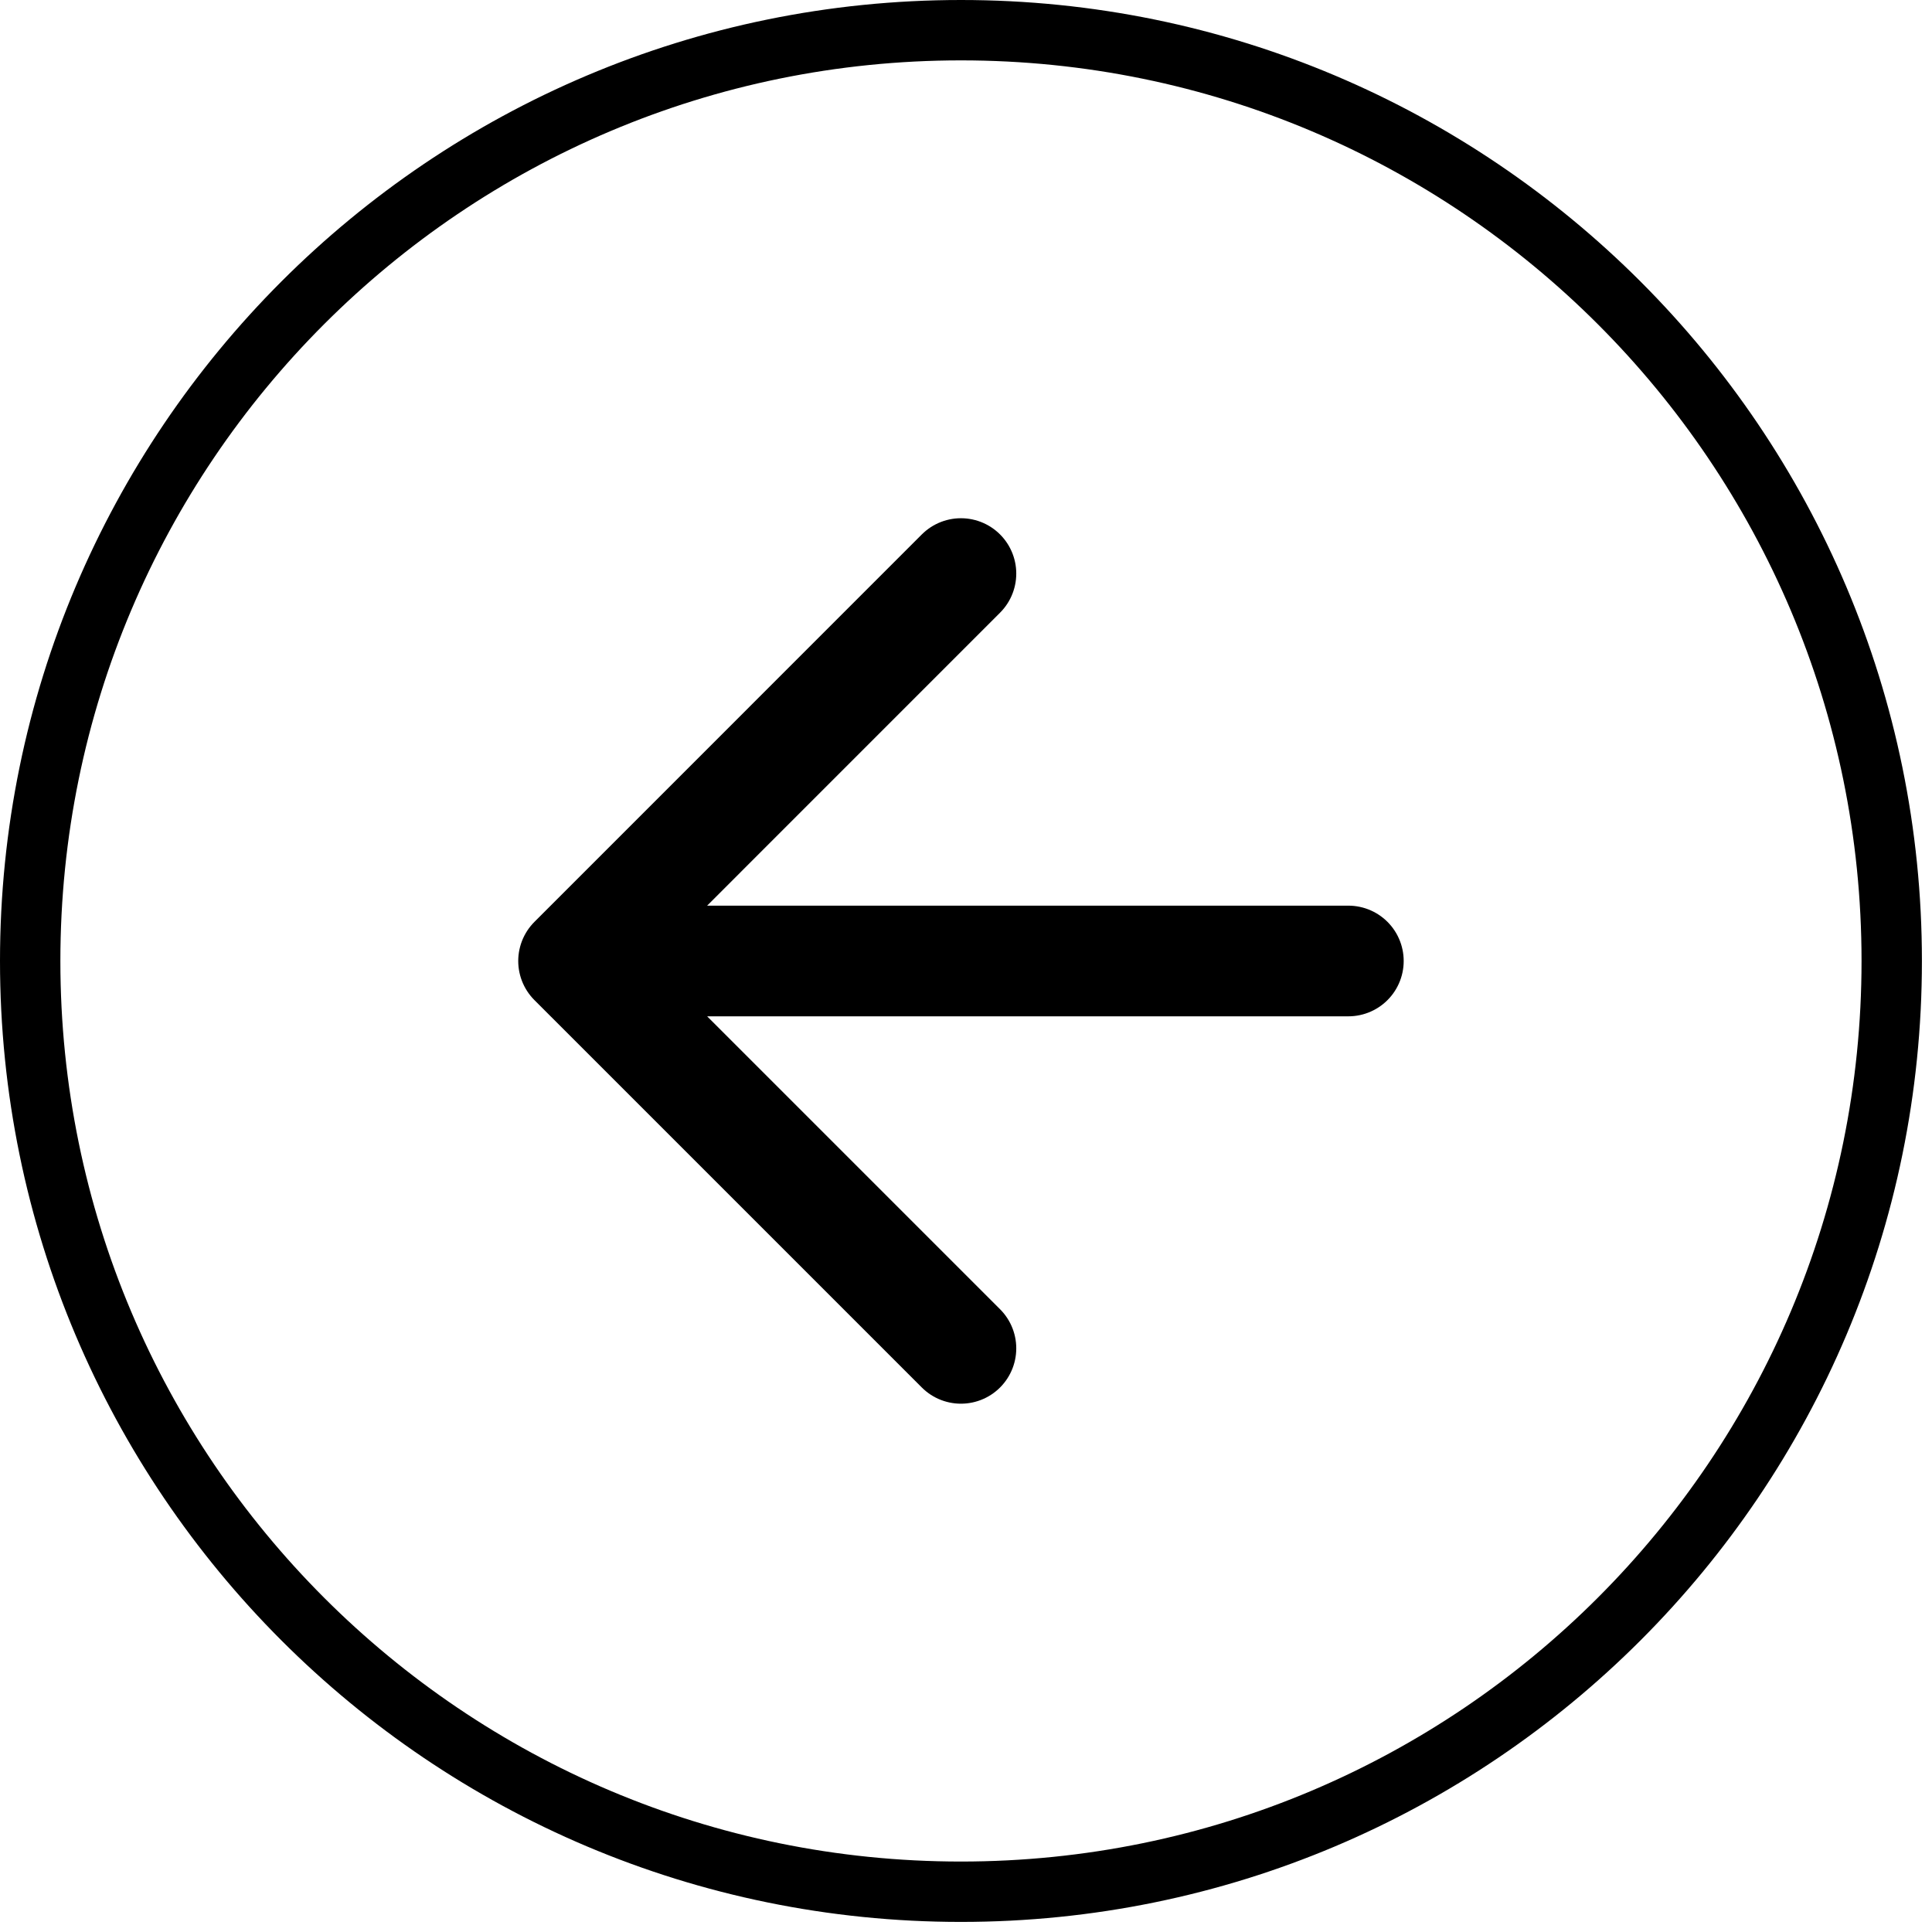
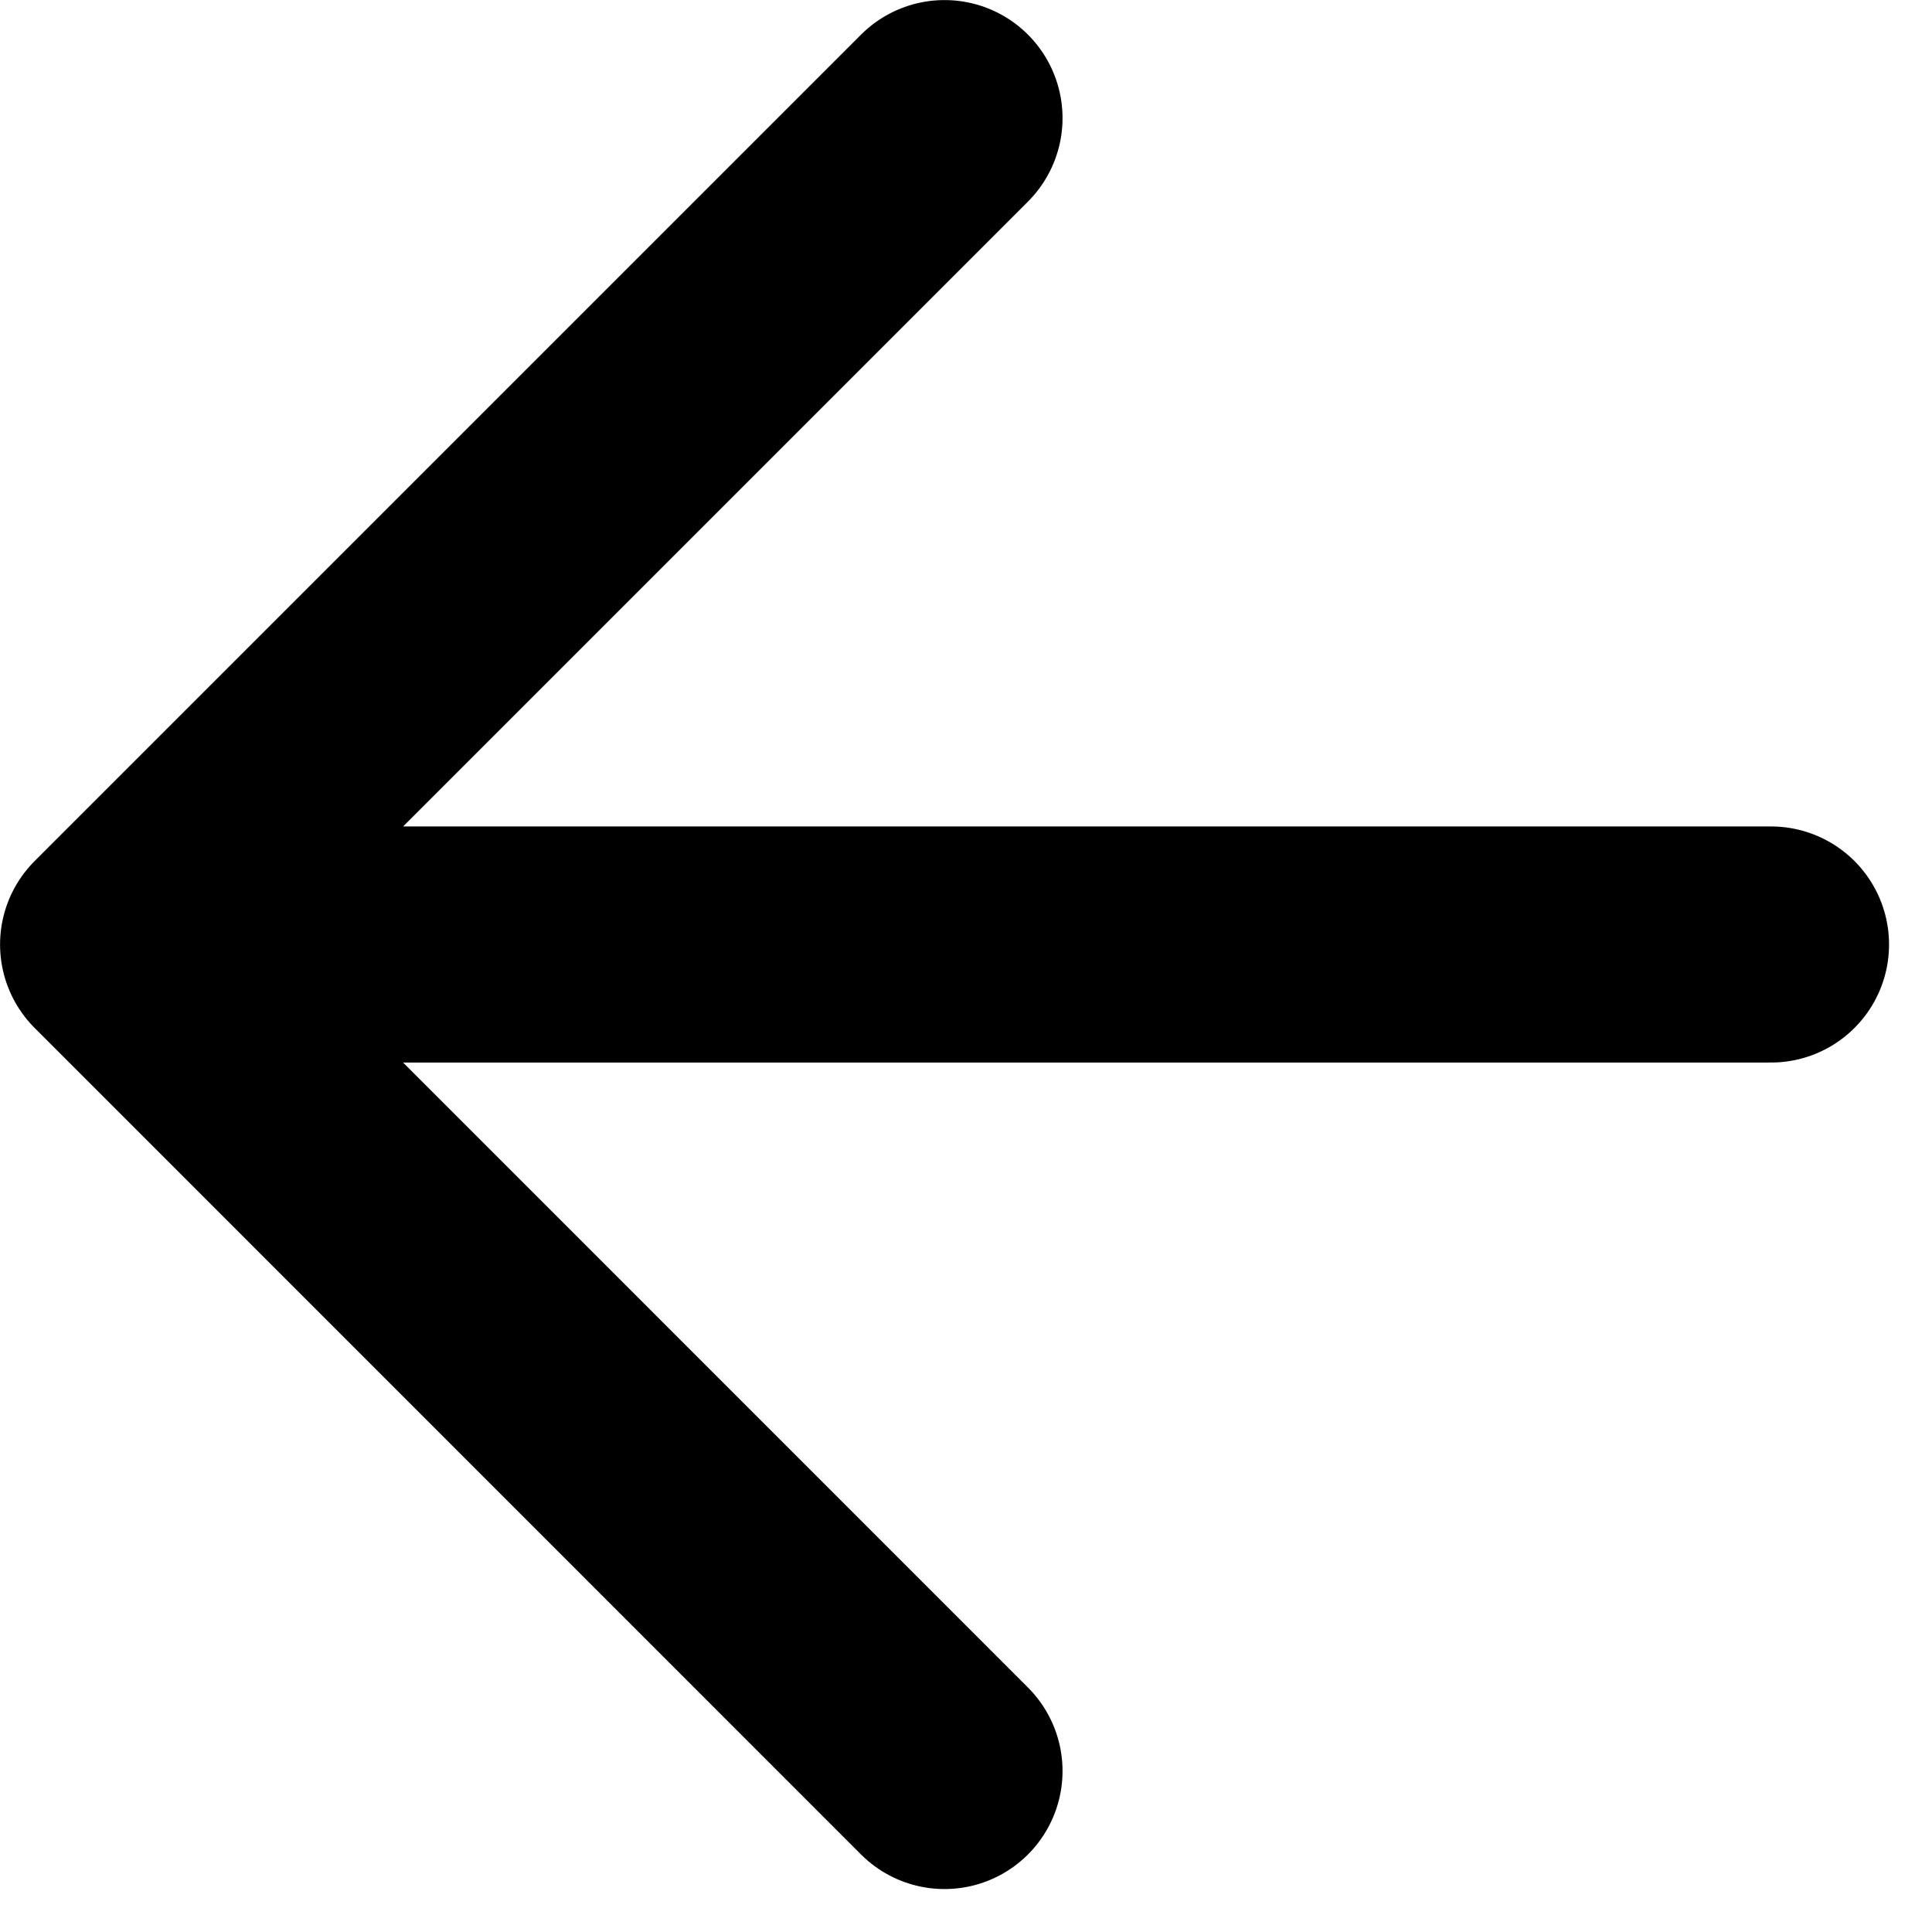
- <svg xmlns="http://www.w3.org/2000/svg" width="32" height="32" viewBox="0 0 32 32" fill="none">
-   <rect width="30.833" height="30.833" rx="15.417" transform="matrix(-1 0 0 1 31.333 0.5)" stroke="black" />
-   <path d="M22.333 15.917H9.5M15.916 22.333L9.5 15.917L15.916 9.5" stroke="black" stroke-width="1.833" stroke-linecap="round" stroke-linejoin="round" />
+ <svg xmlns="http://www.w3.org/2000/svg" width="15" height="15" viewBox="0 0 15 15" fill="none">
+   <path d="M13.75 7.333H0.917M7.333 13.75L0.917 7.333L7.333 0.917" stroke="black" stroke-width="1.833" stroke-linecap="round" stroke-linejoin="round" />
</svg>
